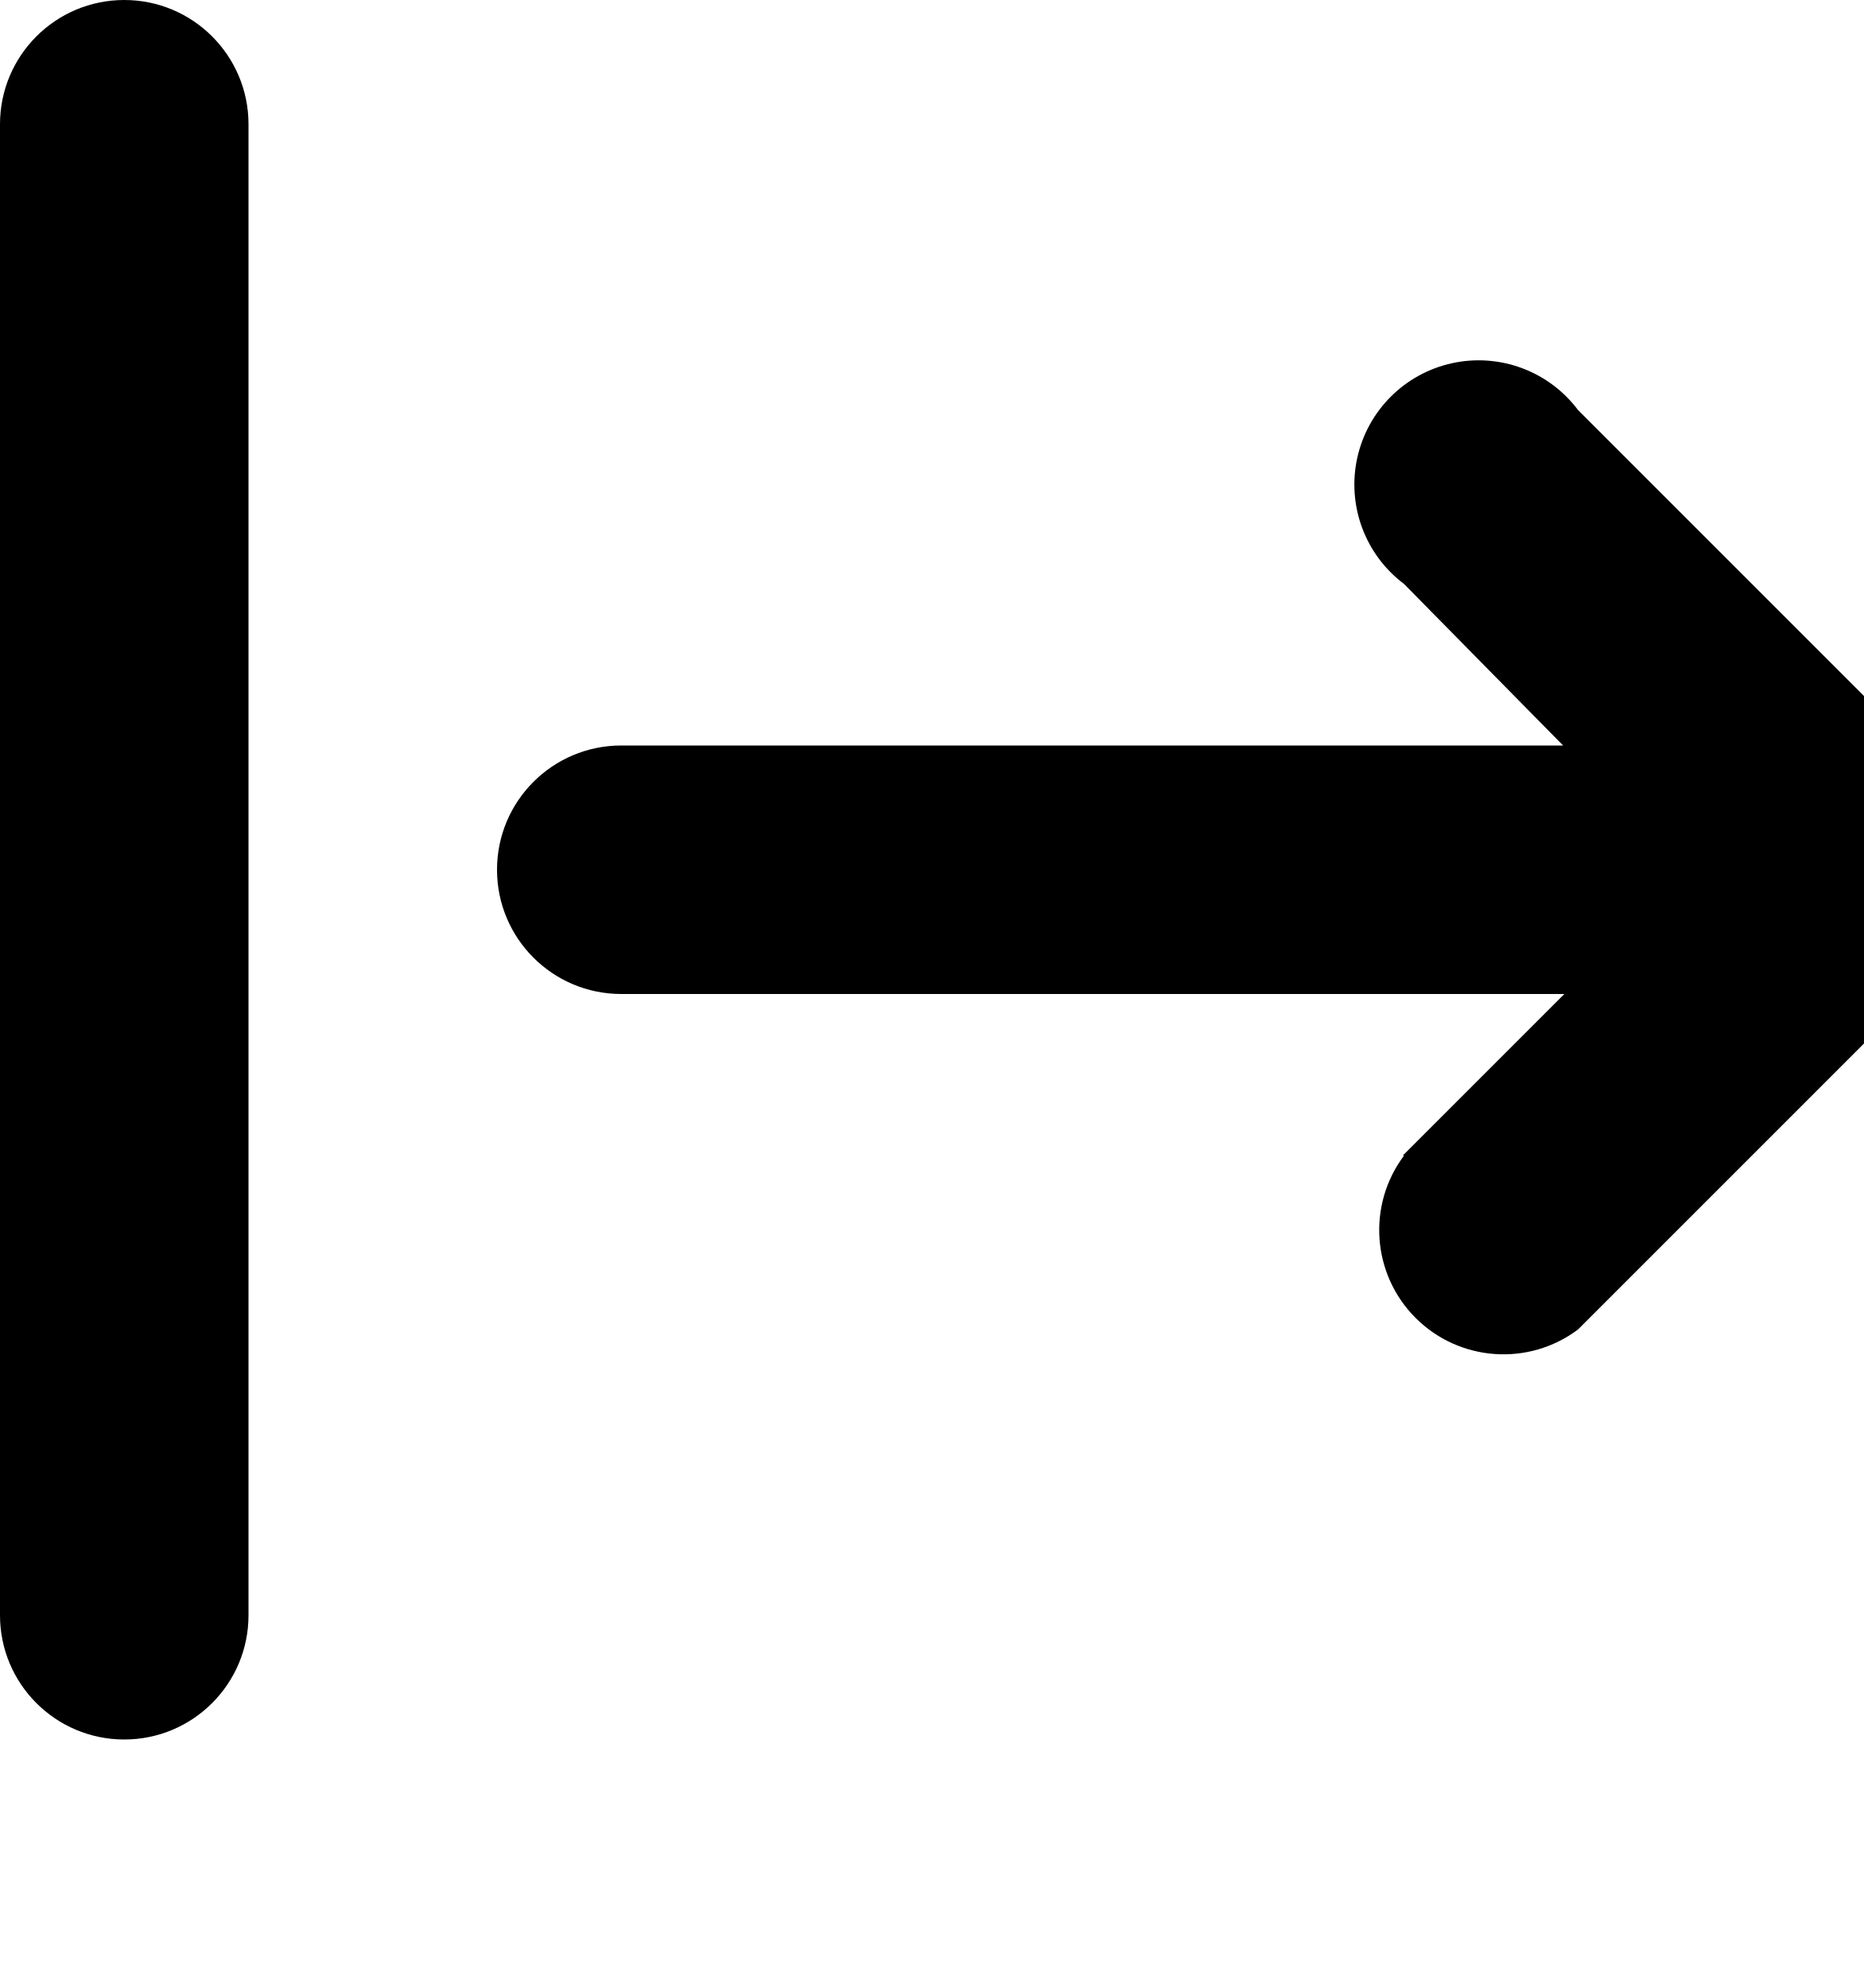
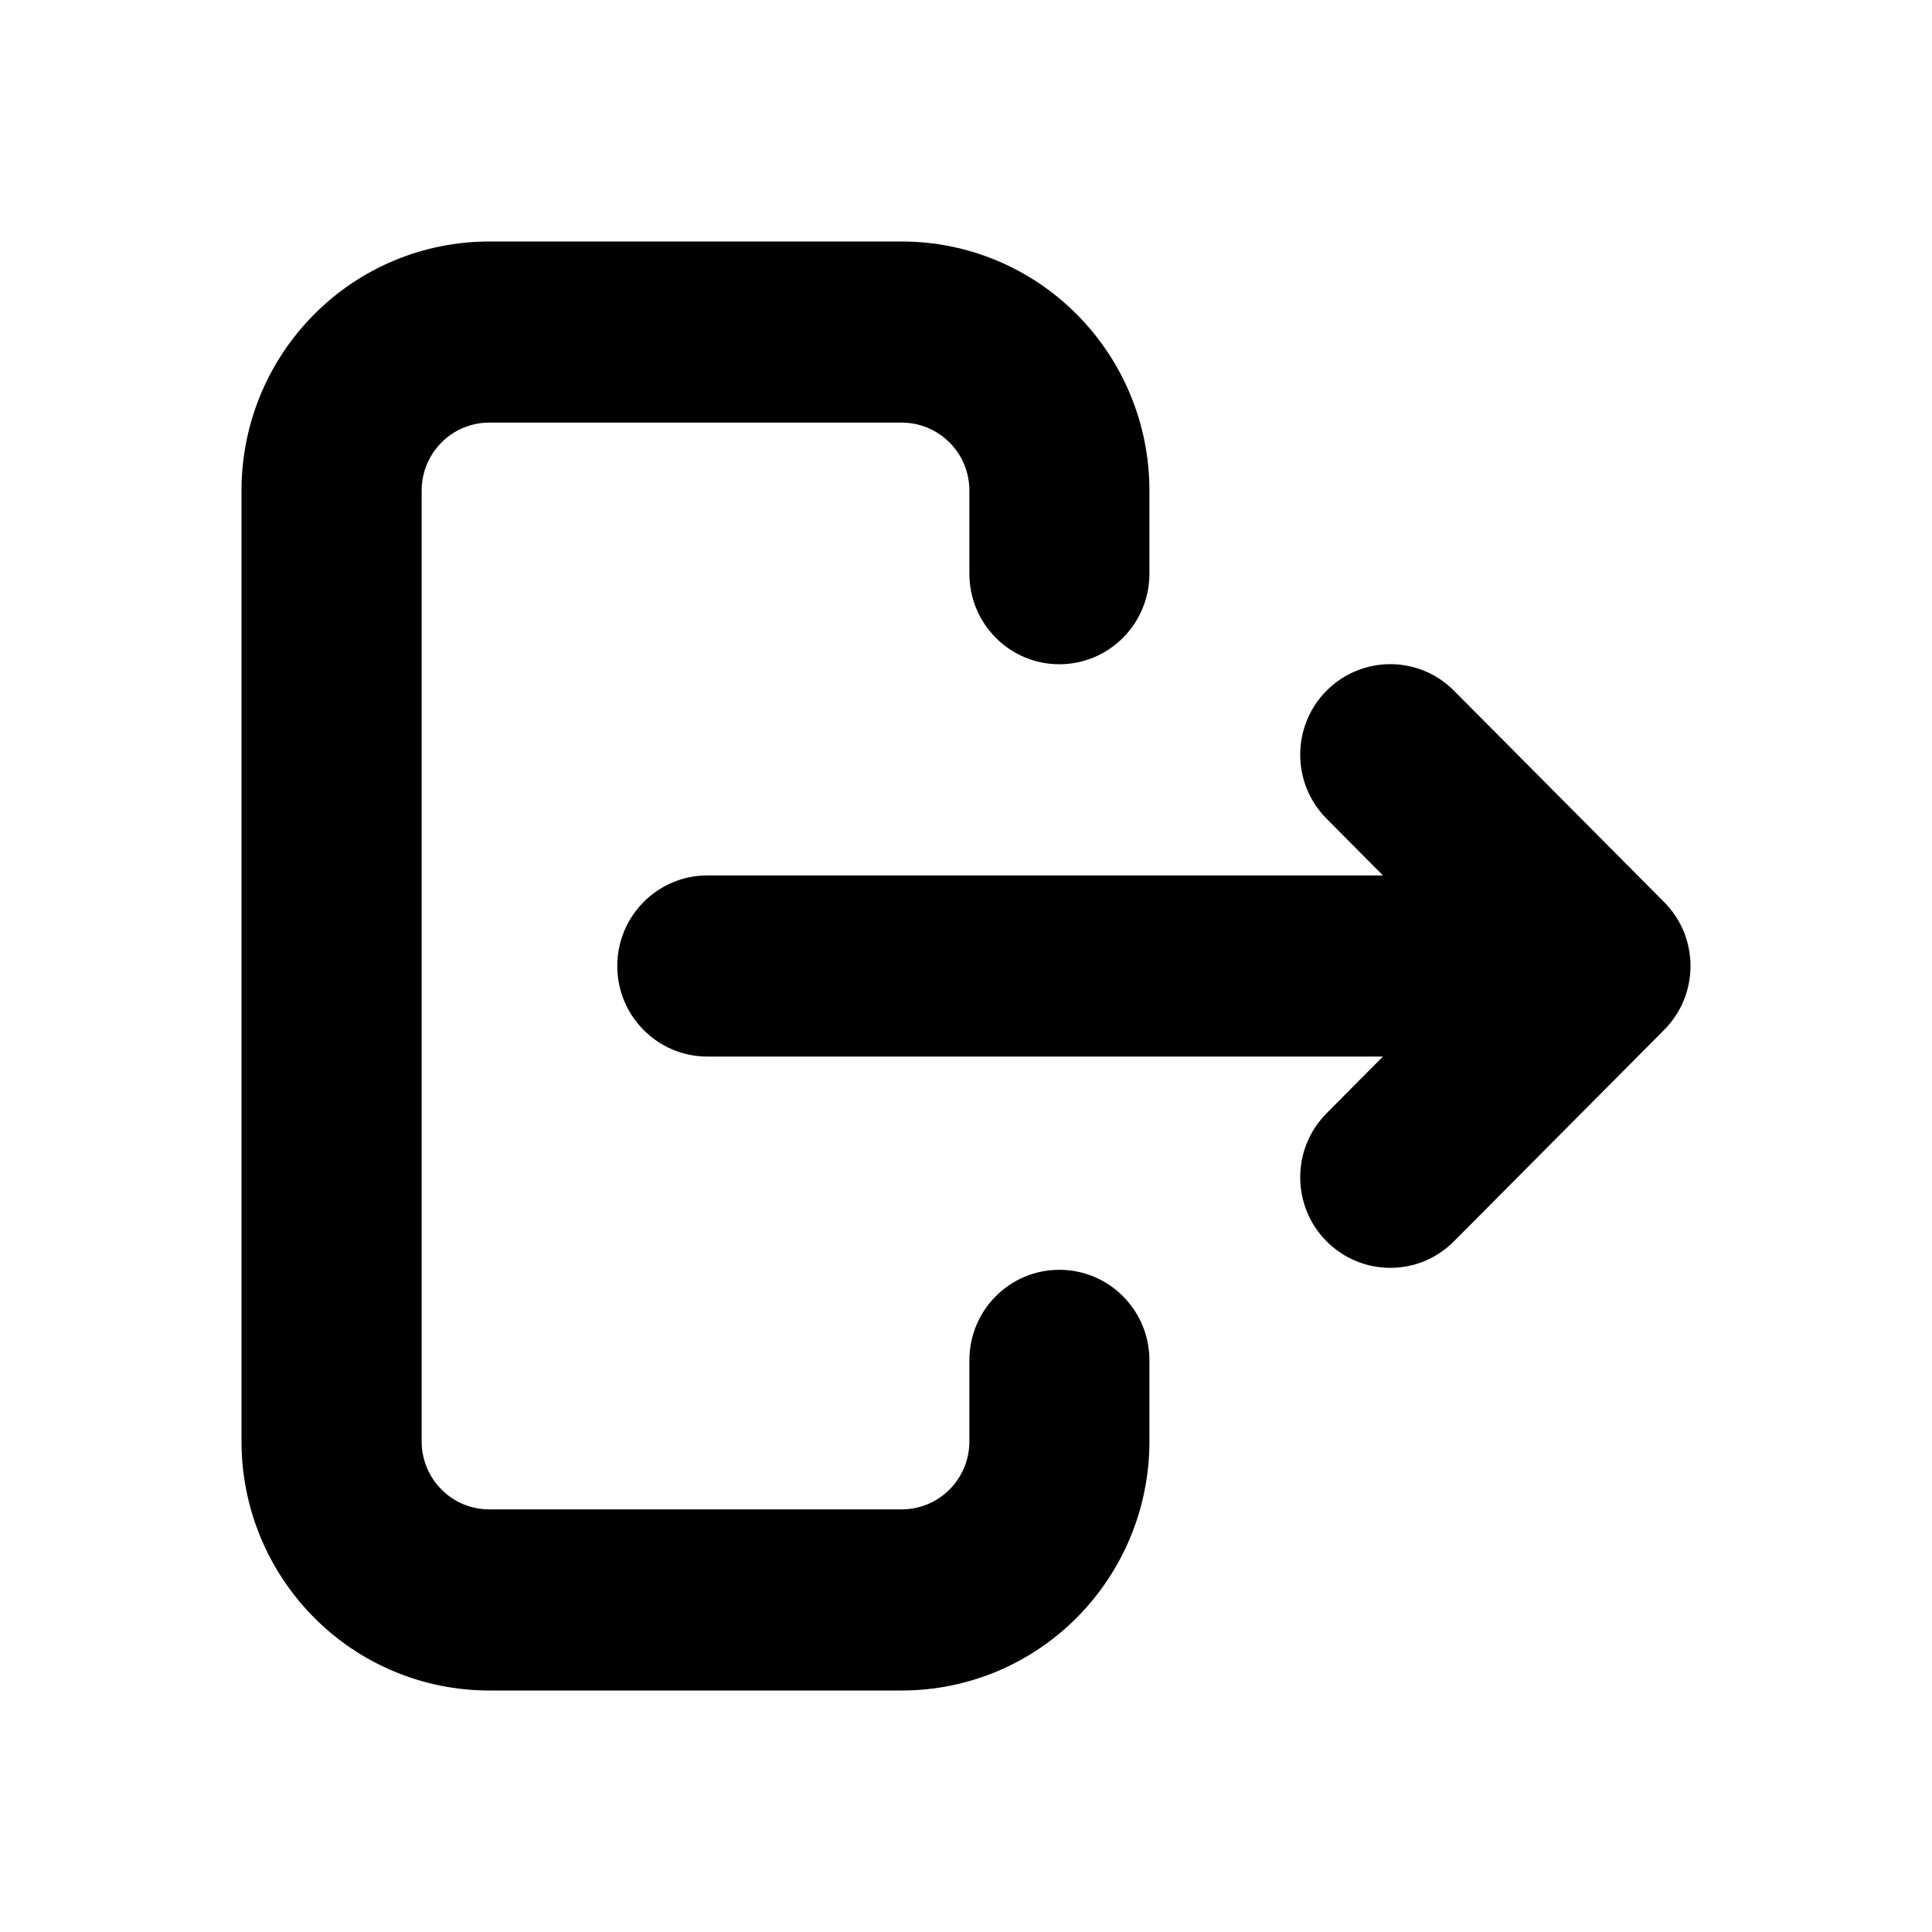
- <svg xmlns="http://www.w3.org/2000/svg" fill="none" viewBox="0 0 15 16">
-   <path fill="currentColor" d="M1 0a1 1 0 0 0-1 1v12a1 1 0 1 0 2 0V1a1 1 0 0 0-1-1Zm10.3 9.3a1 1 0 0 0 1.4 1.4l3-3a1 1 0 0 0 0-1.4l-3-3a1 1 0 1 0-1.4 1.4L12.58 6H5a1 1 0 1 0 0 2h7.59l-1.3 1.3Z" />
+ <svg xmlns="http://www.w3.org/2000/svg" width="16" height="16" viewBox="0 0 16 16">
+   <g>
+     <path fill="currentColor" fill-rule="evenodd" clip-rule="evenodd" d="M2.601 2.604C2.985 2.217 3.507 2 4.051 2H7.468C8.012 2 8.534 2.217 8.918 2.604C9.303 2.991 9.519 3.515 9.519 4.062V4.751C9.519 5.165 9.185 5.501 8.773 5.501C8.361 5.501 8.028 5.165 8.028 4.751V4.062C8.028 3.913 7.969 3.77 7.864 3.665C7.759 3.559 7.616 3.5 7.468 3.5H4.051C3.903 3.5 3.76 3.559 3.656 3.665C3.551 3.77 3.492 3.913 3.492 4.062V11.938C3.492 12.087 3.551 12.23 3.656 12.335C3.76 12.441 3.903 12.5 4.051 12.5H7.468C7.616 12.5 7.759 12.441 7.864 12.335C7.969 12.23 8.028 12.087 8.028 11.938V11.266C8.028 10.851 8.361 10.516 8.773 10.516C9.185 10.516 9.519 10.851 9.519 11.266V11.938C9.519 12.485 9.303 13.009 8.918 13.396C8.534 13.783 8.012 14 7.468 14H4.051C3.507 14 2.985 13.783 2.601 13.396C2.216 13.009 2 12.485 2 11.938V4.062C2 3.515 2.216 2.991 2.601 2.604ZM10.986 5.72C11.278 5.427 11.75 5.427 12.041 5.72L13.781 7.47C14.073 7.763 14.073 8.237 13.781 8.53L12.041 10.28C11.75 10.573 11.278 10.573 10.986 10.28C10.695 9.987 10.695 9.513 10.986 9.22L11.453 8.75H5.858C5.446 8.75 5.112 8.414 5.112 8C5.112 7.586 5.446 7.25 5.858 7.25H11.453L10.986 6.78C10.695 6.487 10.695 6.013 10.986 5.72Z" />
+   </g>
</svg>
